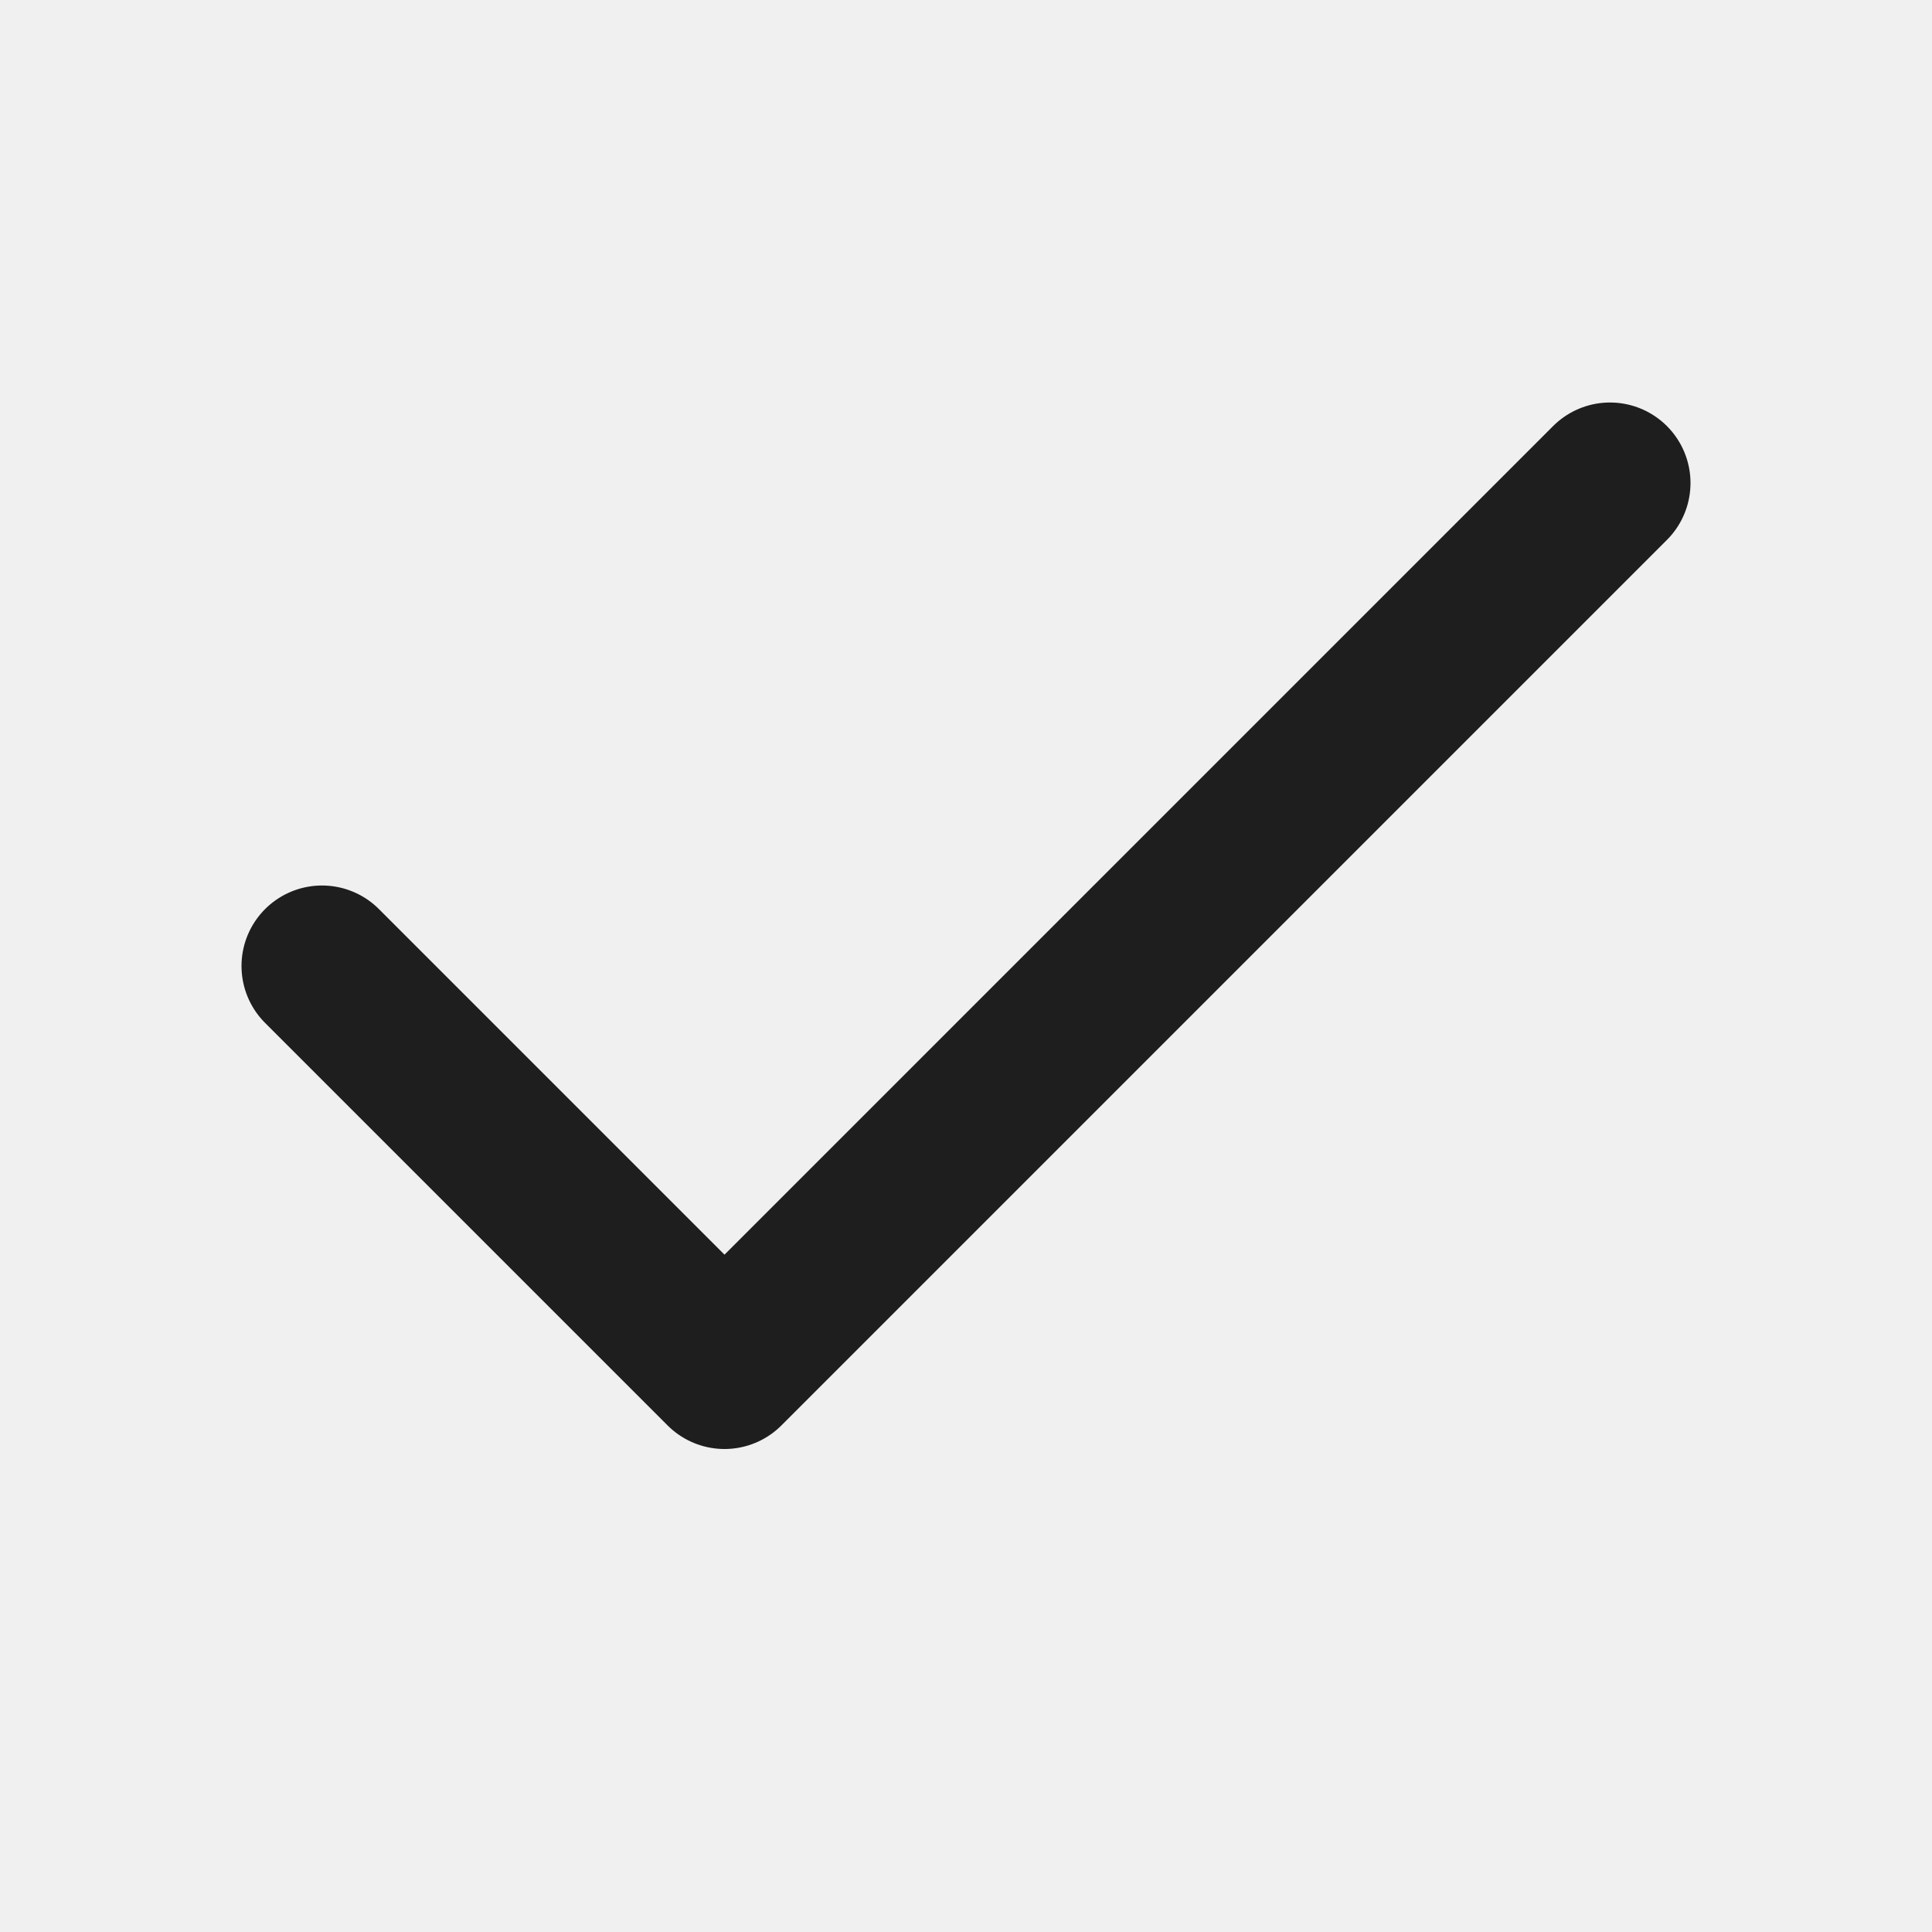
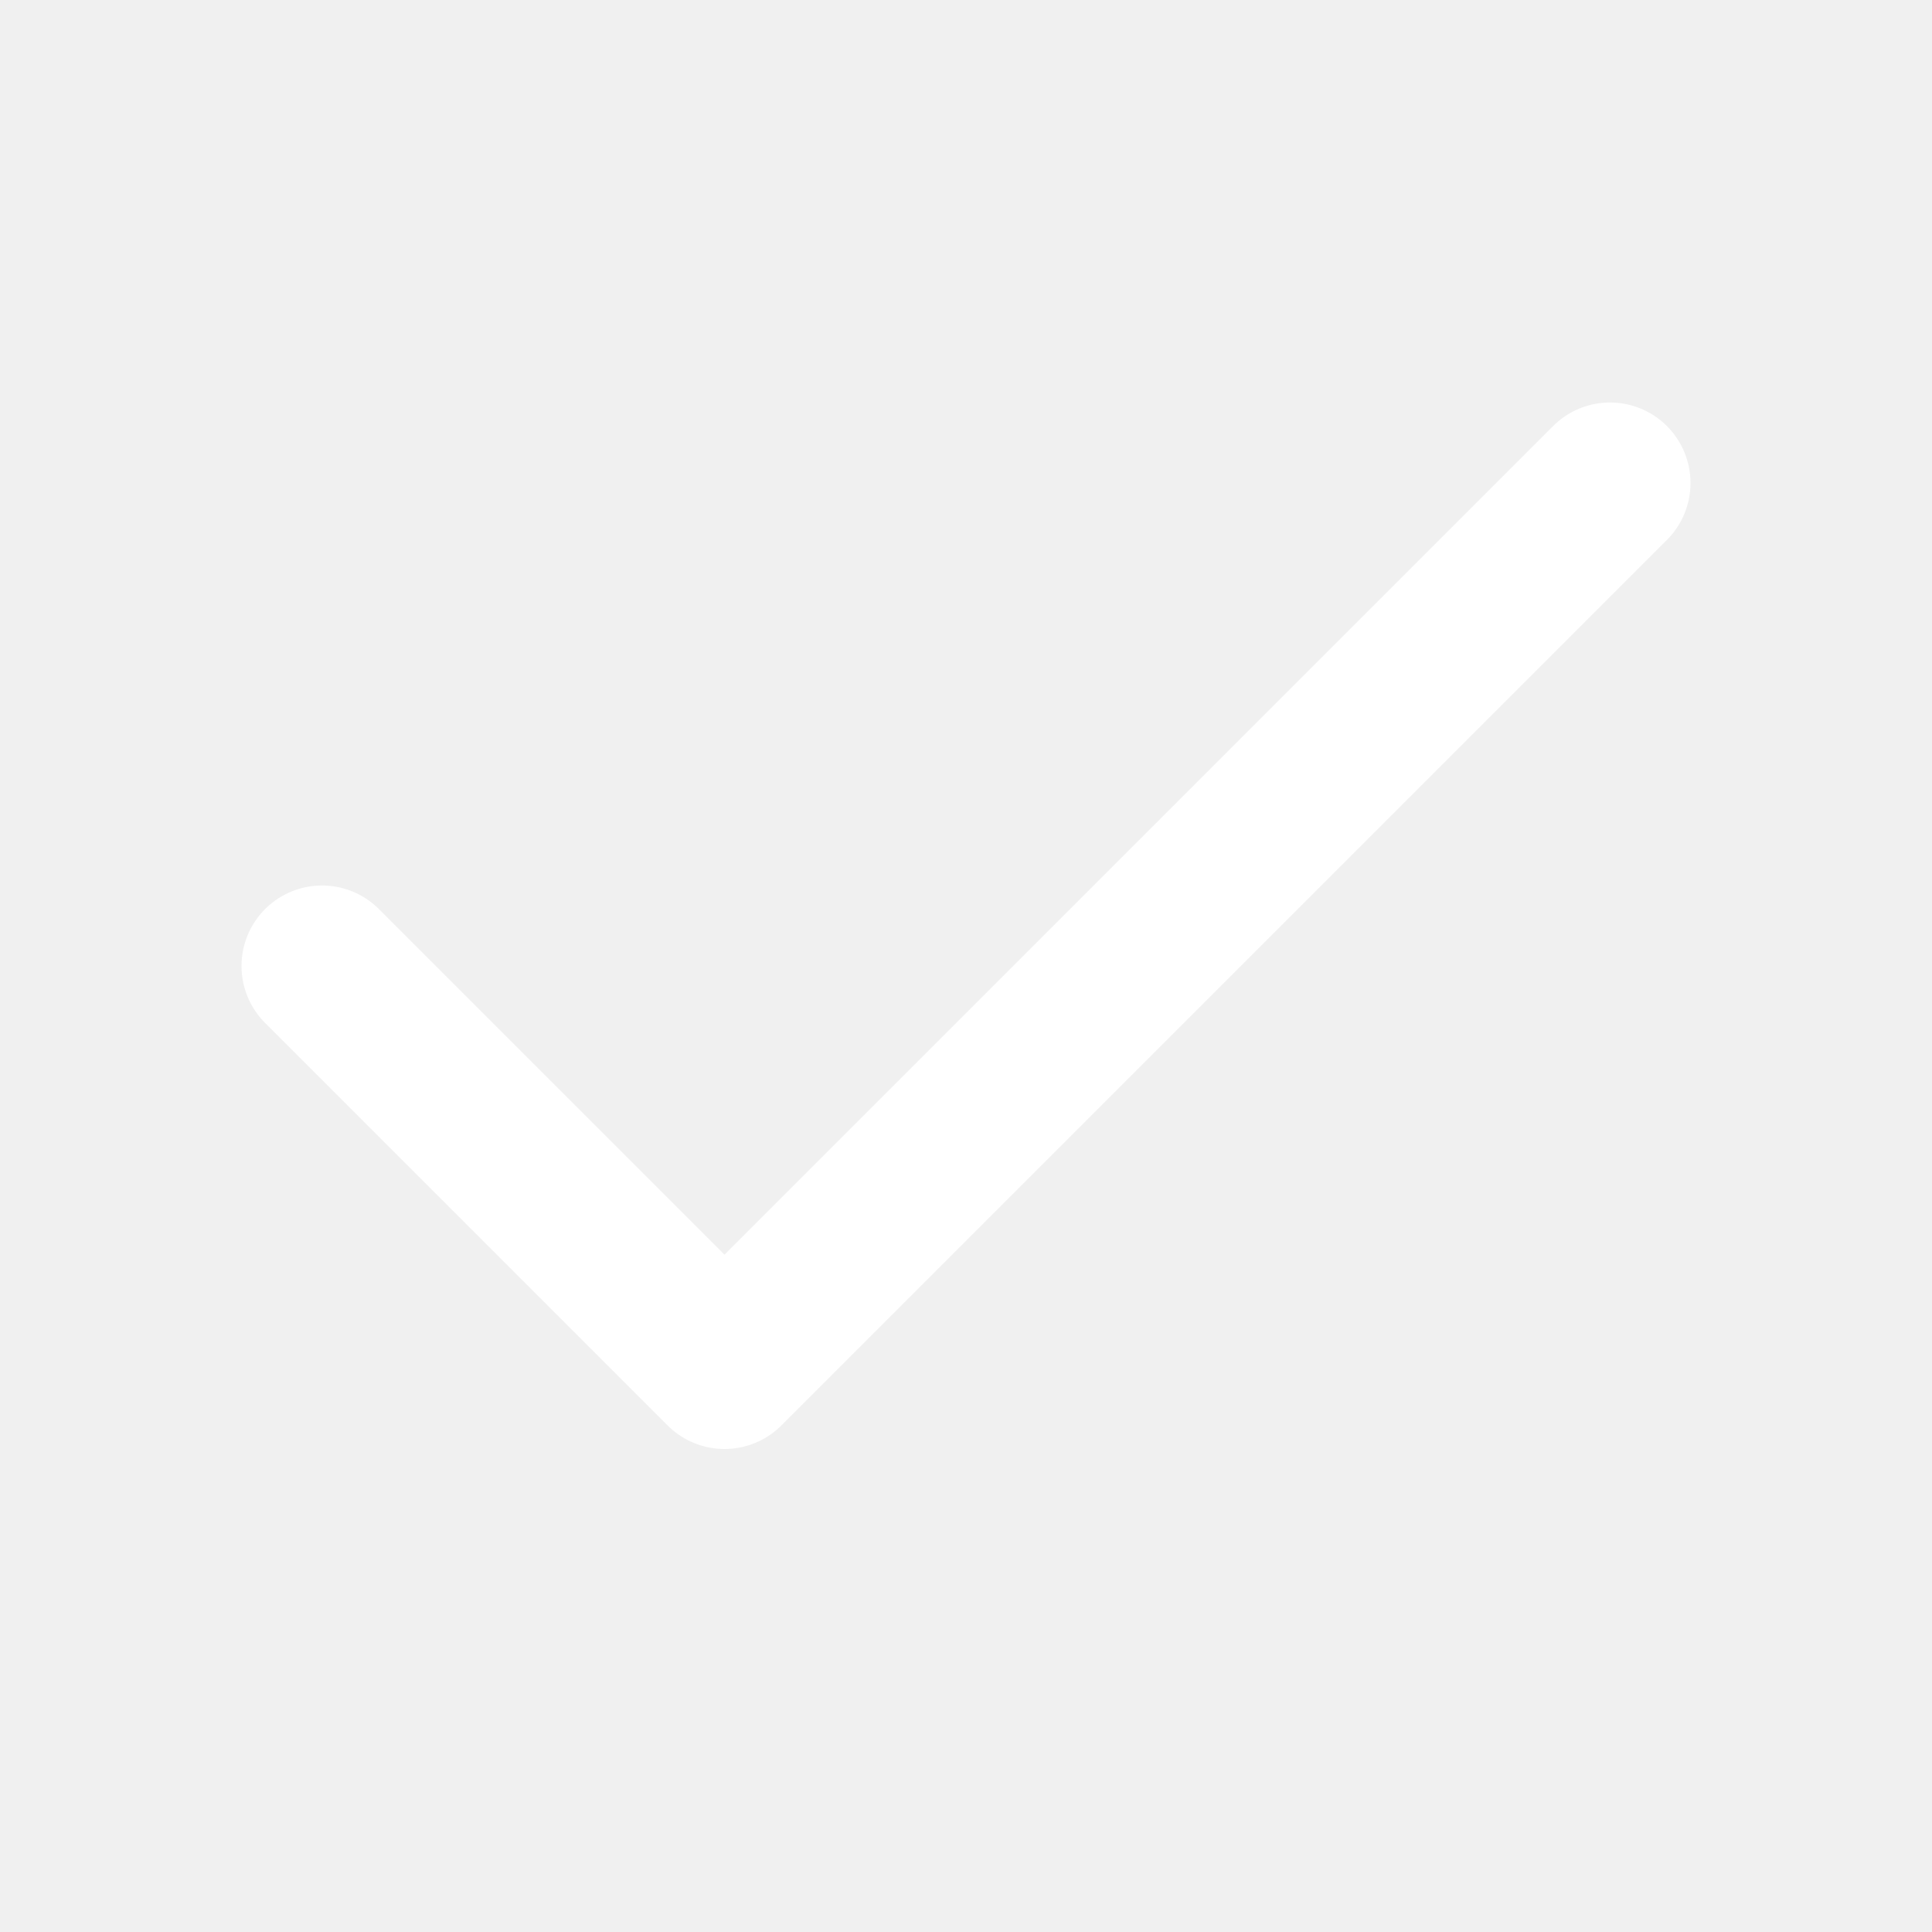
<svg xmlns="http://www.w3.org/2000/svg" width="48" height="48" viewBox="0 0 48 48" fill="none">
-   <path d="M40 12L18 34L8 24" stroke="#1E1E1E" stroke-width="4" stroke-linecap="round" stroke-linejoin="round" />
+   <path d="M40 12L18 34L8 24" stroke="white" stroke-width="4" stroke-linecap="round" stroke-linejoin="round" />
</svg>
